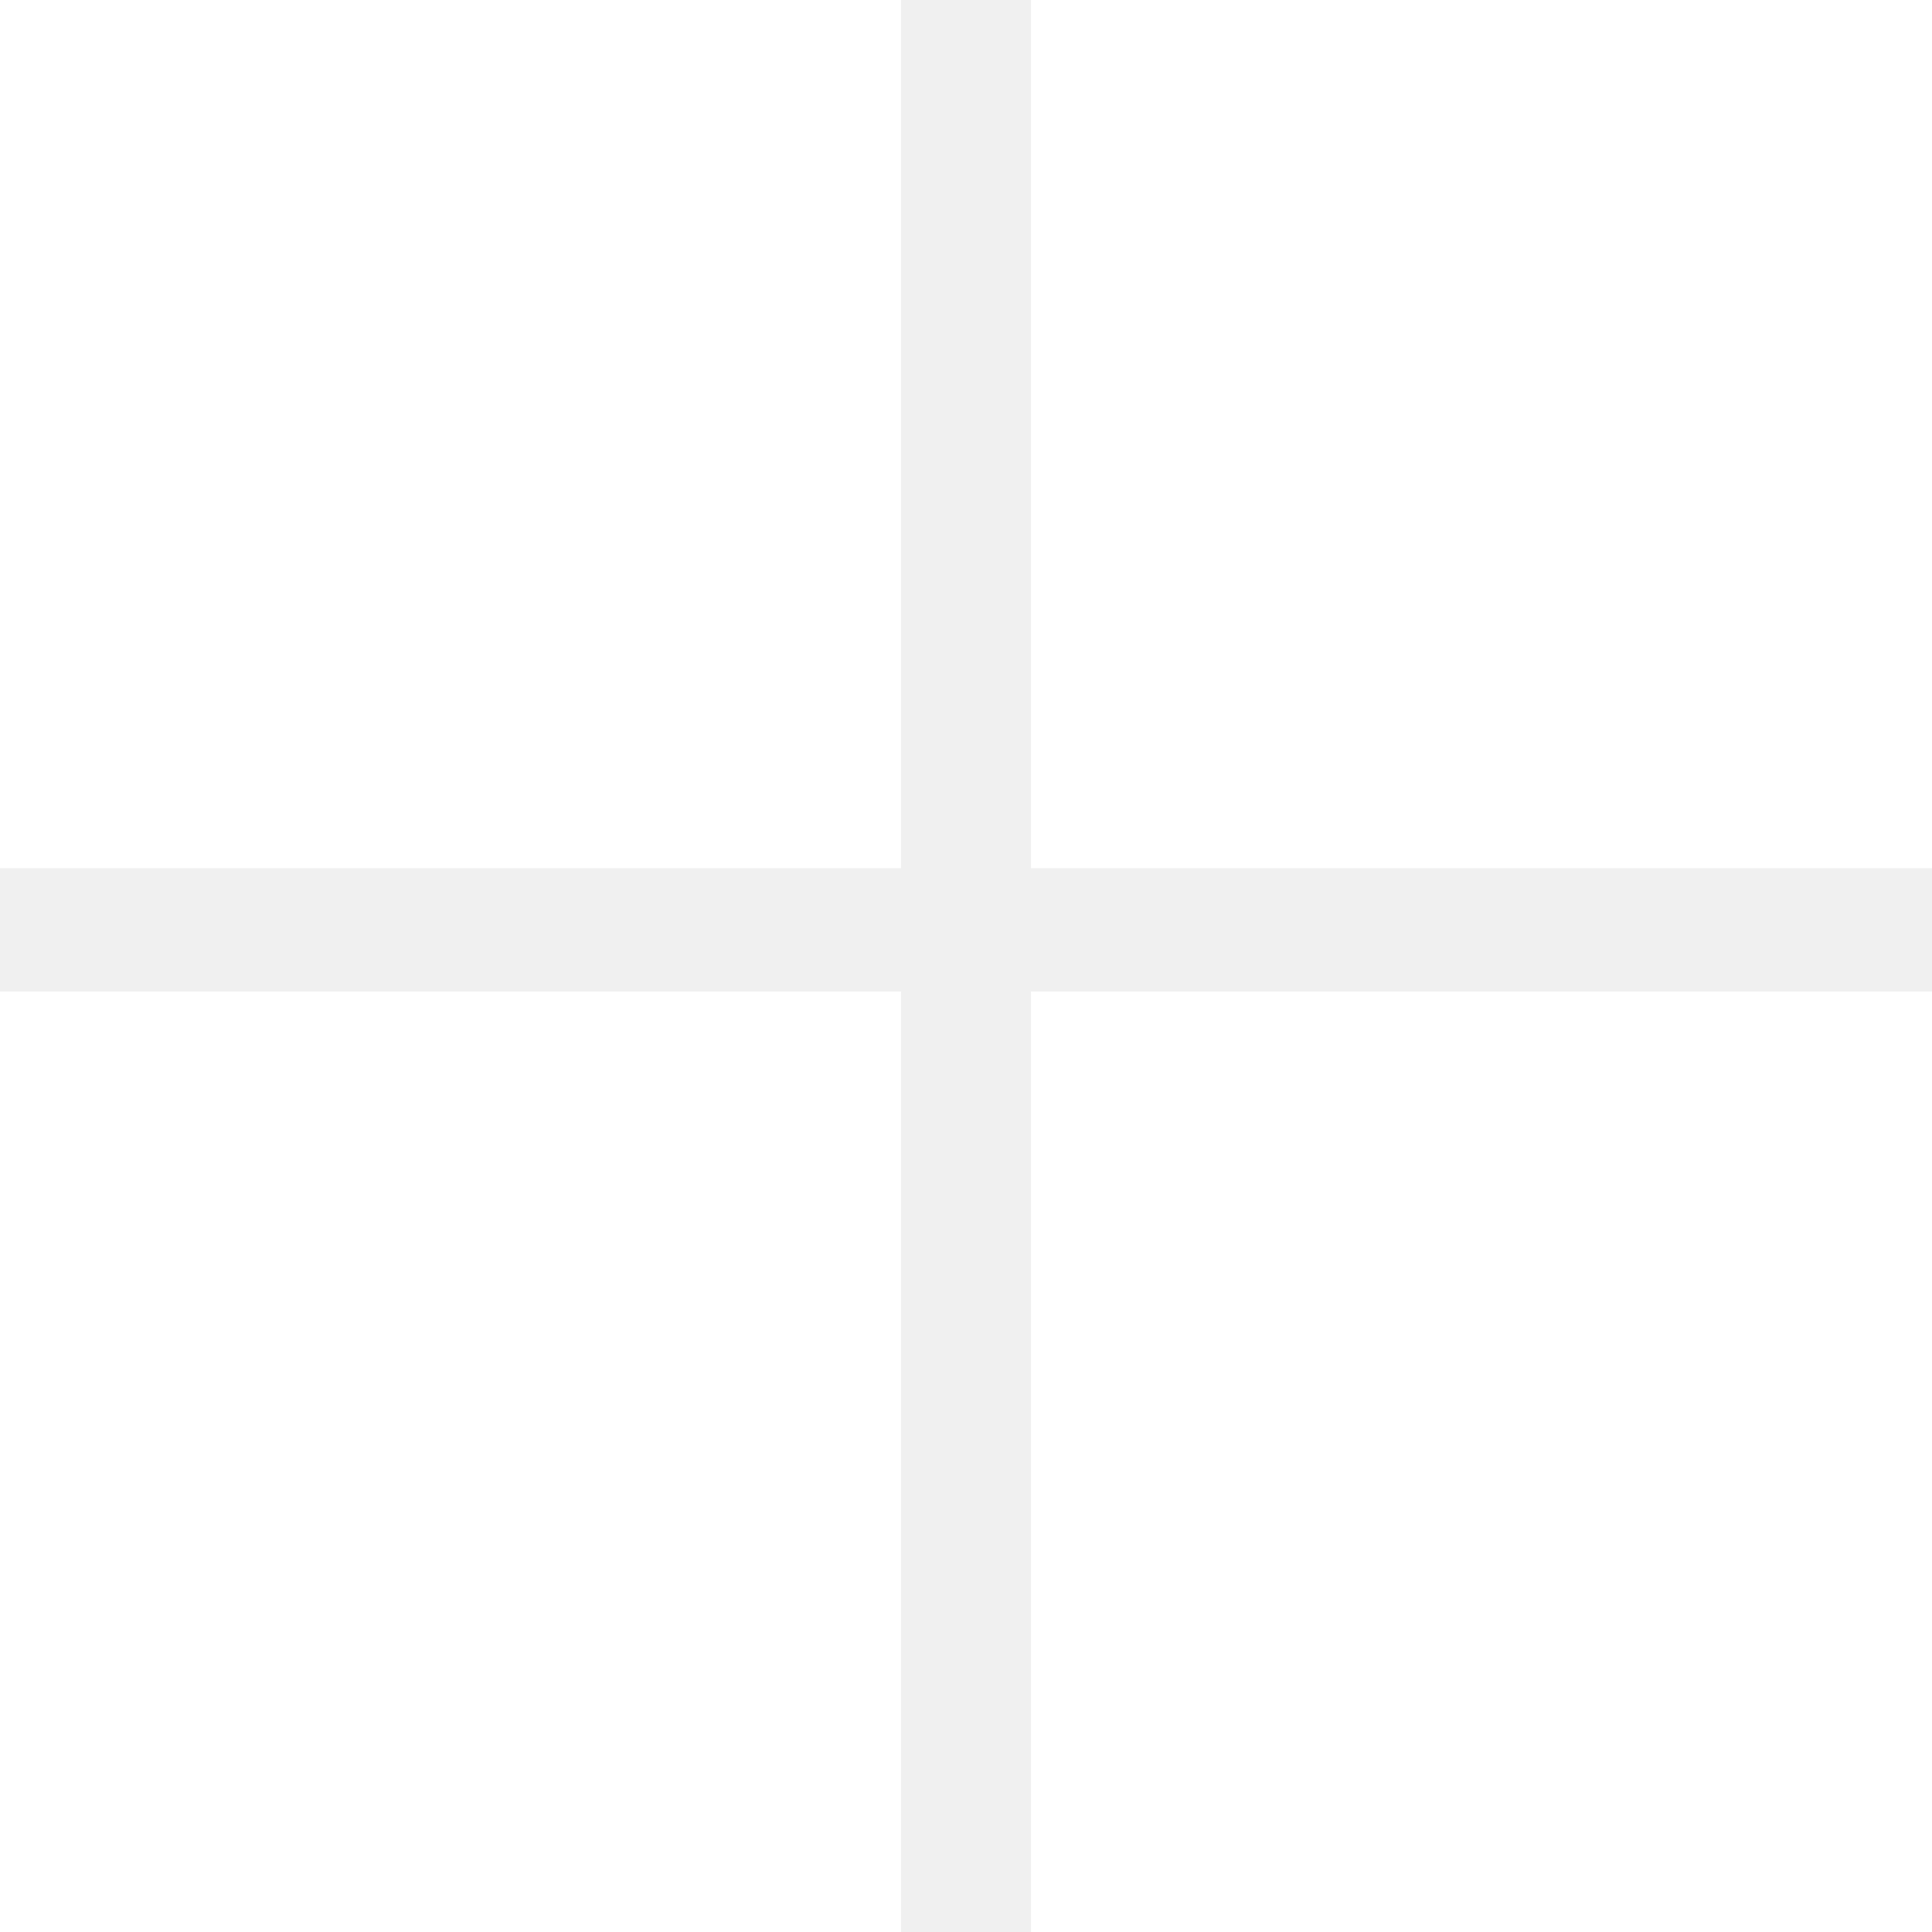
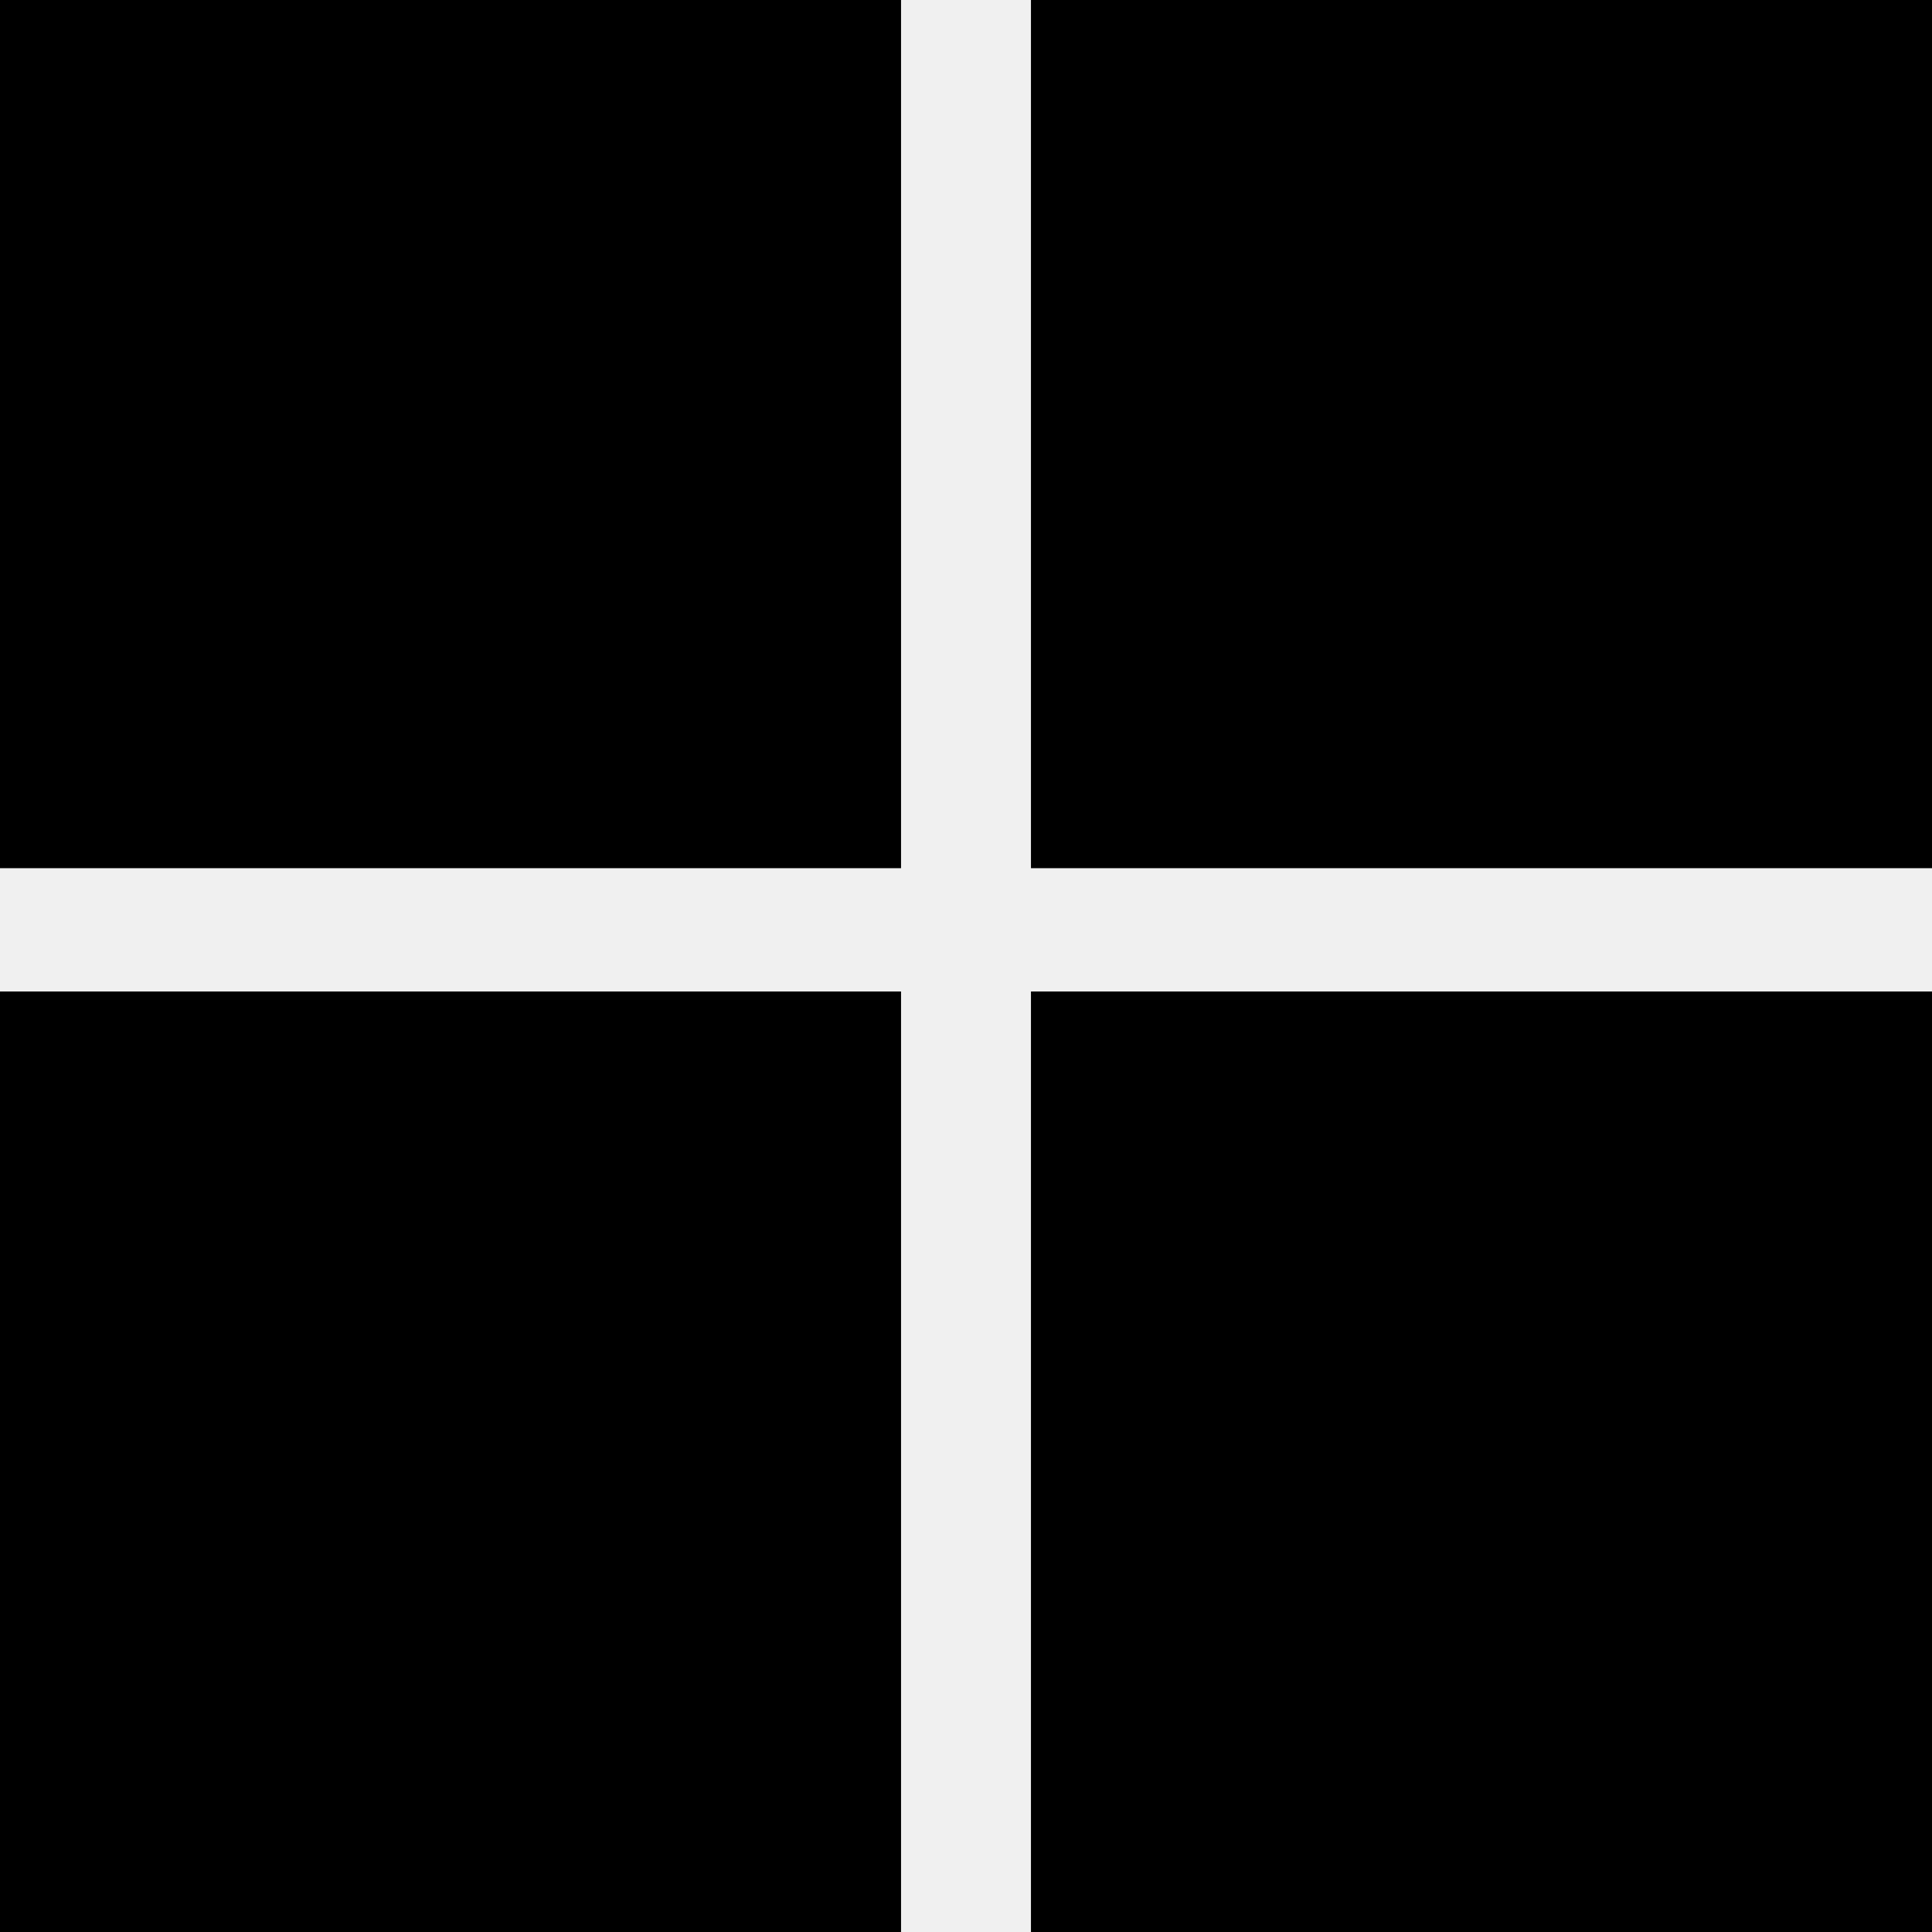
<svg xmlns="http://www.w3.org/2000/svg" width="512" height="512" viewBox="0 0 16 16">
  <path d="M0 0h16v16H0z" fill="none" />
-   <path fill="#fff" d="M7.462 0H0v7.19h7.462zM16 0H8.538v7.19H16zM7.462 8.211H0V16h7.462zm8.538 0H8.538V16H16z" />
+   <path fill="#000" d="M7.462 0H0v7.19h7.462zM16 0H8.538v7.19H16zM7.462 8.211H0V16h7.462zm8.538 0H8.538V16H16z" />
</svg>
